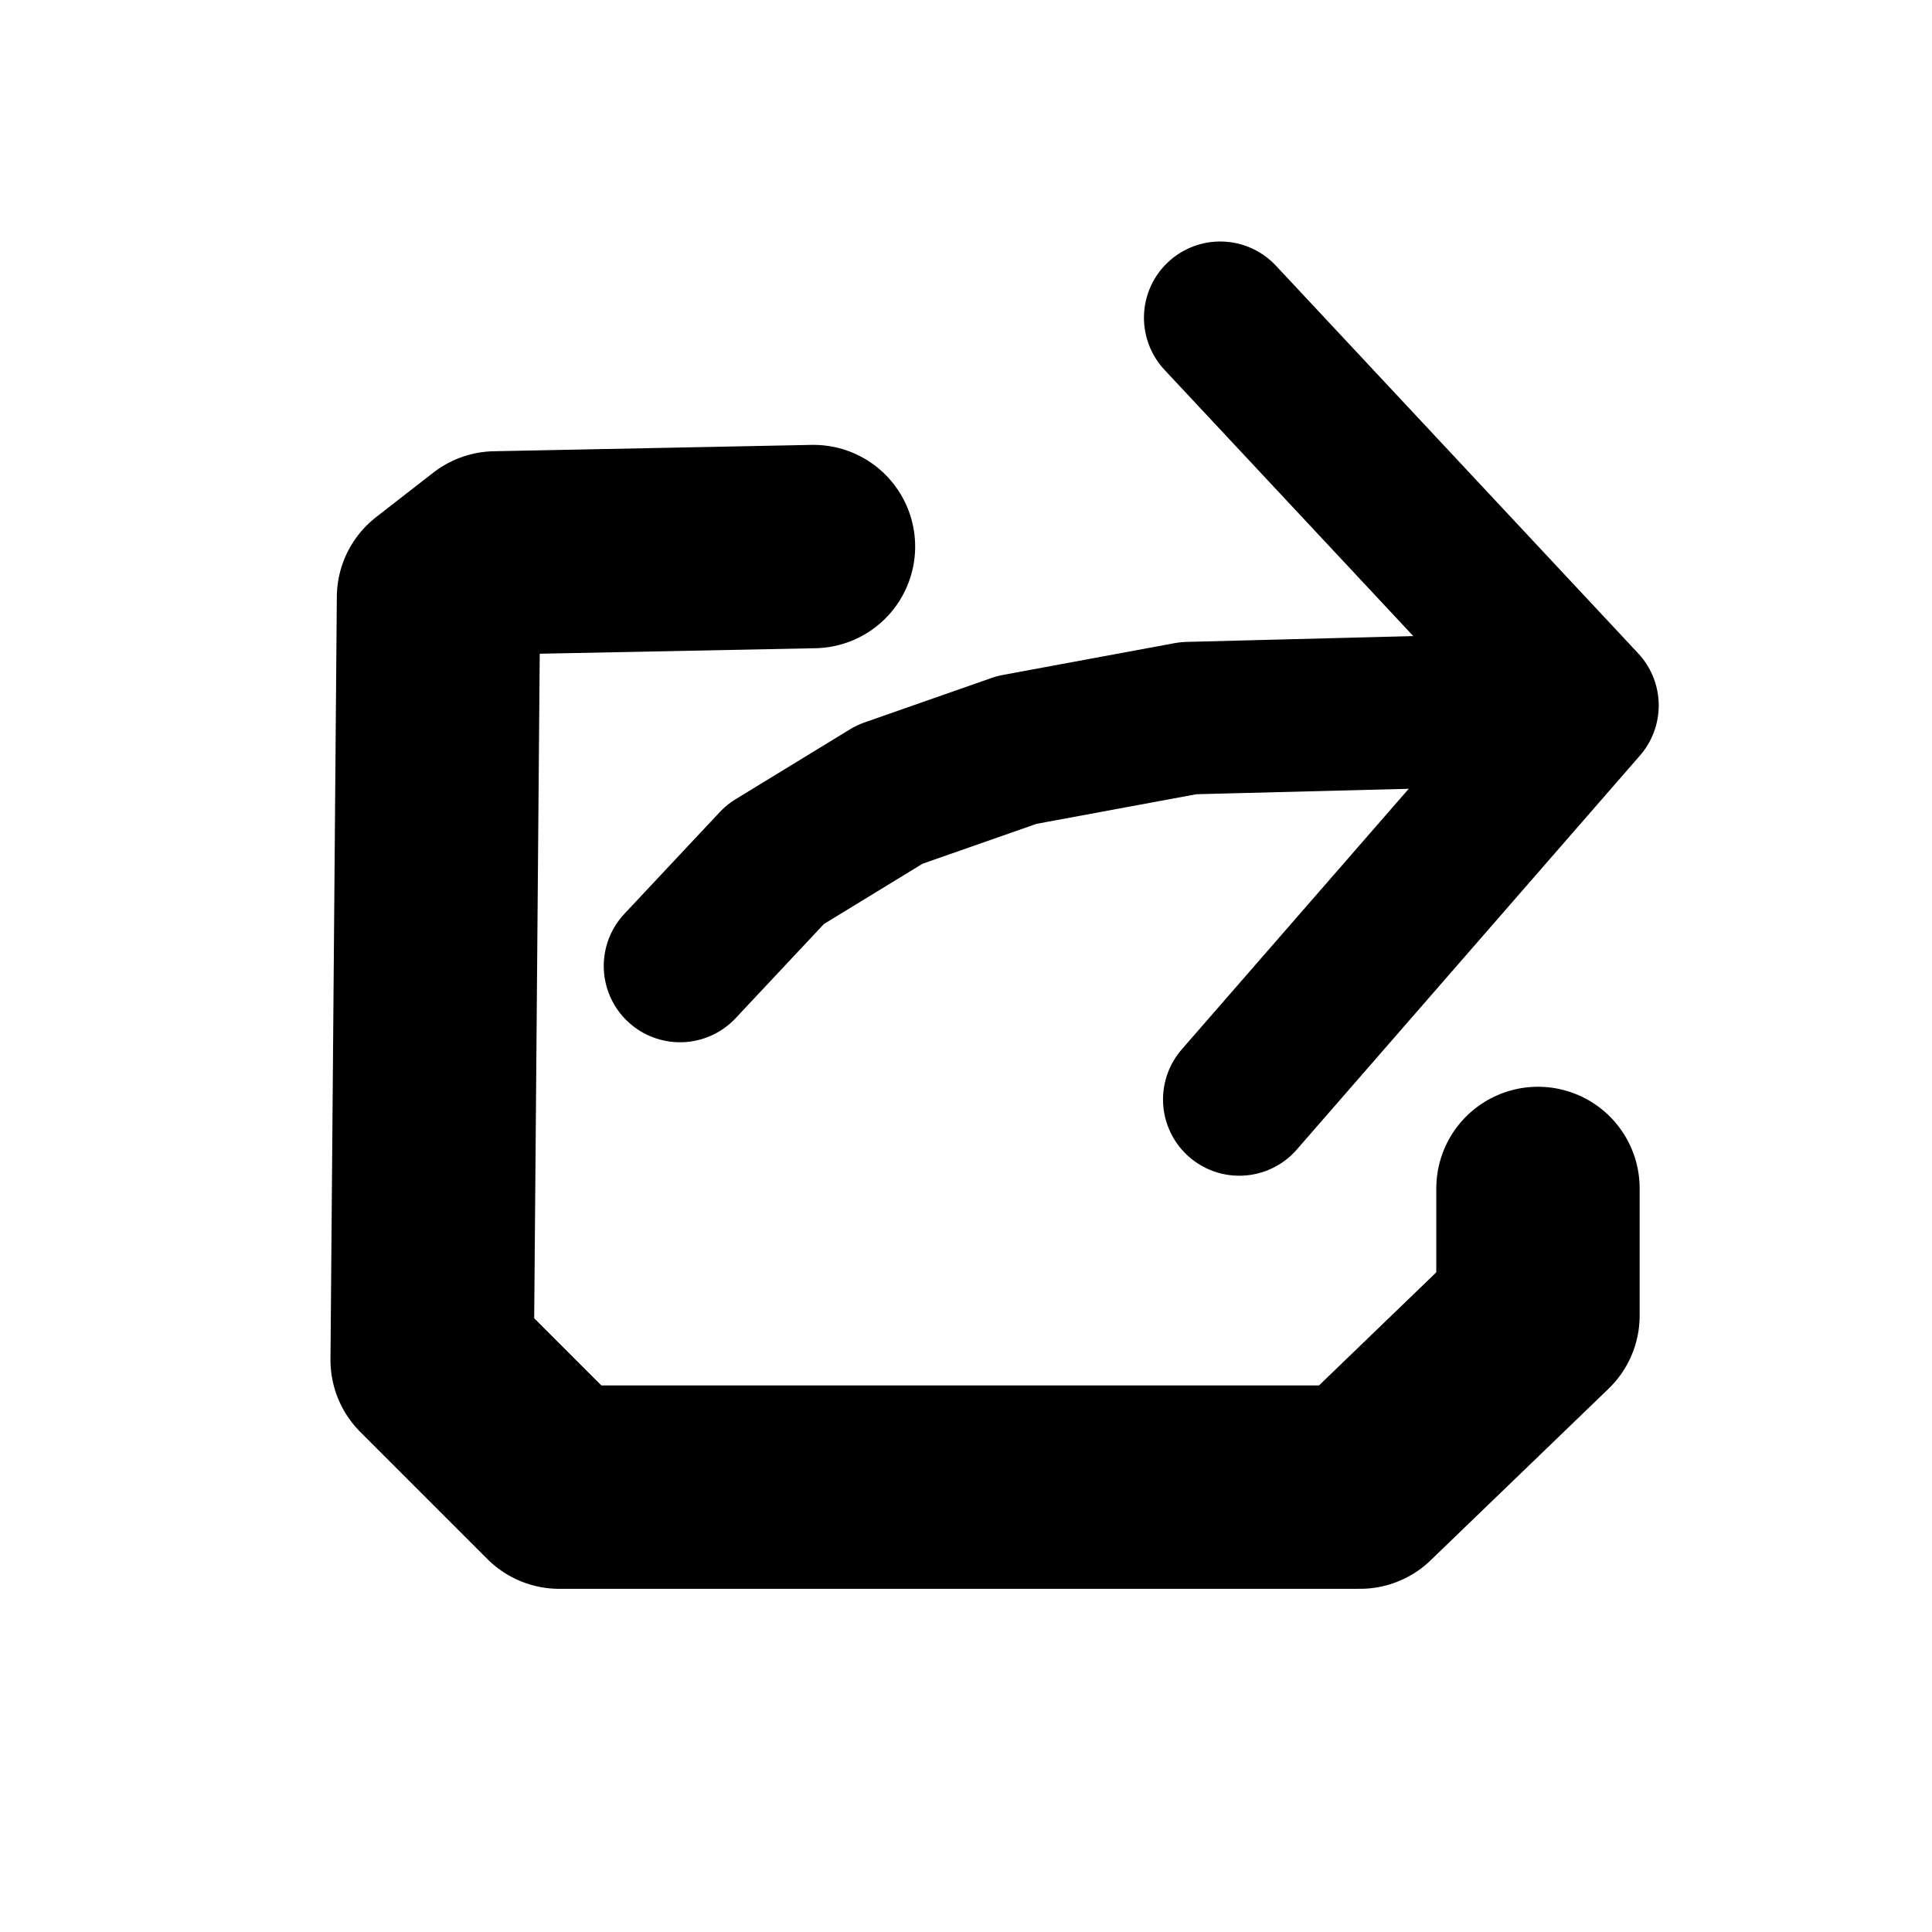
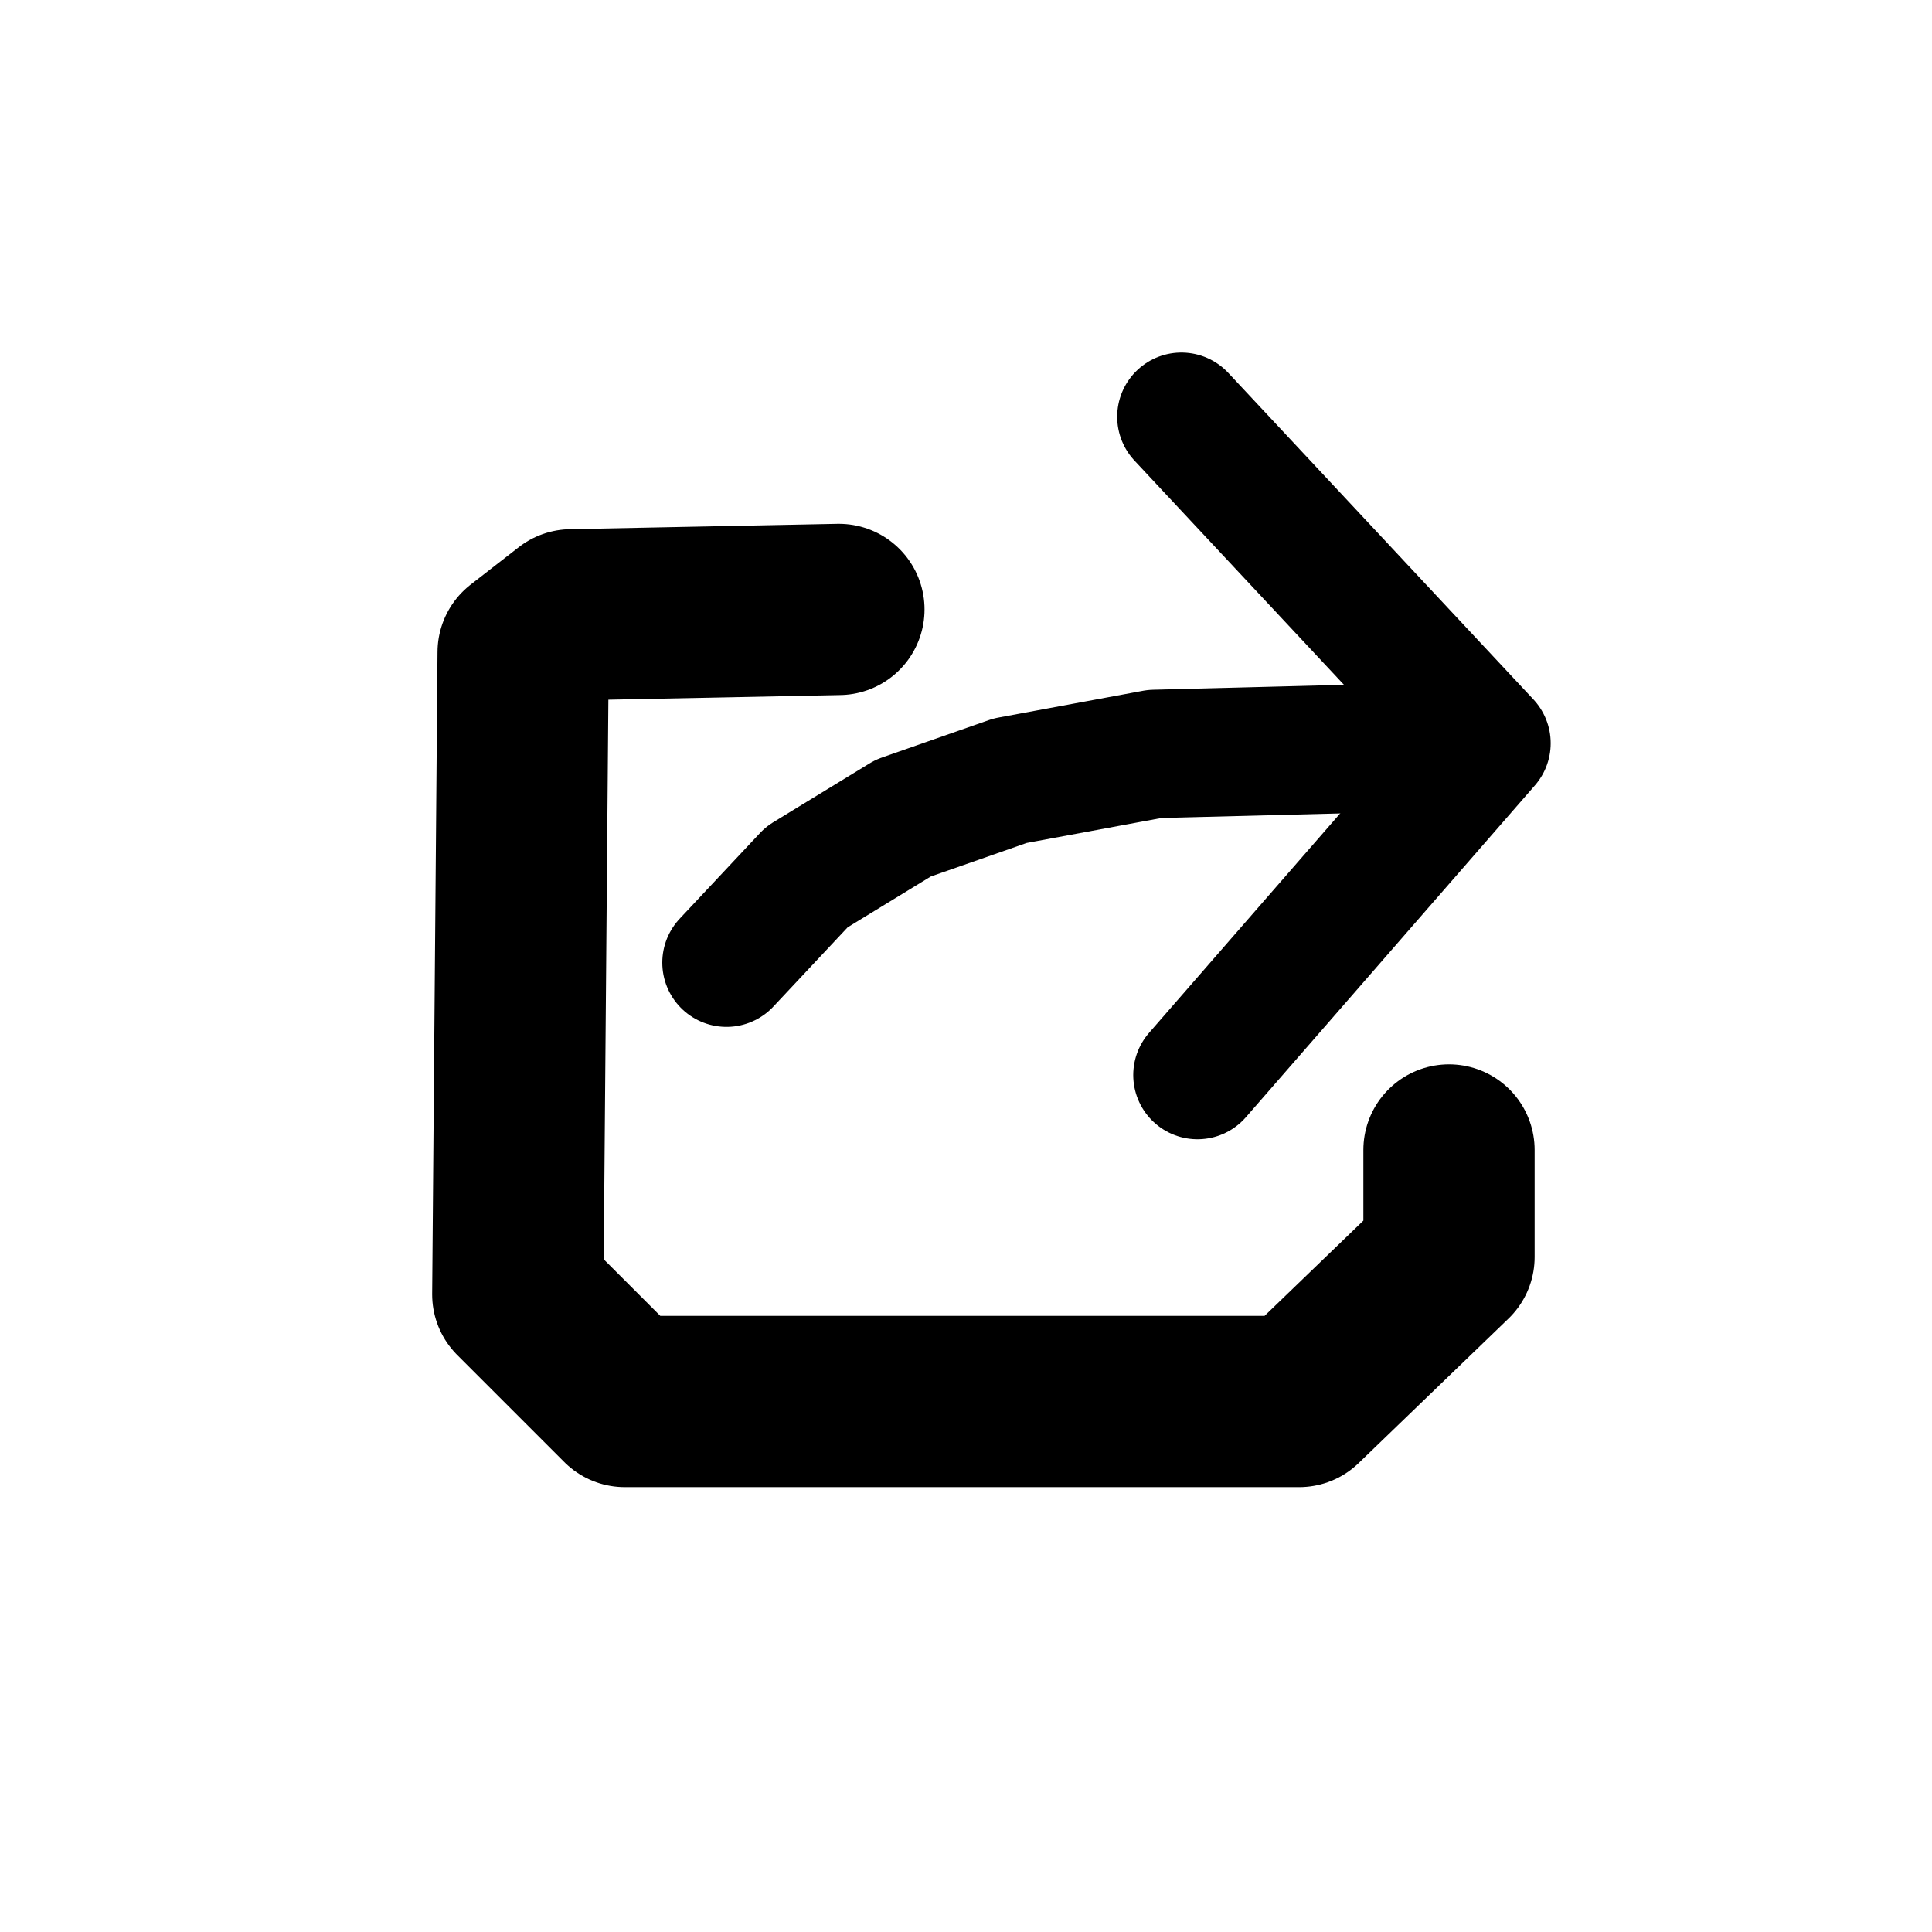
<svg xmlns="http://www.w3.org/2000/svg" width="76" height="76" id="svg2" version="1.1">
  <defs id="defs4" />
  <g id="layer2" style="display:none">
    <path style="fill:none;stroke:#000000;stroke-width:10;stroke-linecap:round;stroke-linejoin:round;stroke-miterlimit:4;stroke-opacity:1;stroke-dasharray:none" d="m 52.141,19.659 c -46.015,26.786 -29.445,17 -29.445,17 l 0,0" id="path3835" />
    <path style="fill:none;stroke:#000000;stroke-width:10;stroke-linecap:round;stroke-linejoin:round;stroke-miterlimit:4;stroke-opacity:1;stroke-dasharray:none" d="m 52.877,57.31 c -46.205,-26.457 -29.445,-17 -29.445,-17 l 0,0" id="path3835-8" />
  </g>
  <g id="layer1" style="display:inline">
-     <path style="fill:none;stroke:#000000;stroke-width:8;stroke-linecap:round;stroke-linejoin:round;stroke-miterlimit:4;stroke-opacity:1;stroke-dasharray:none" d="m 32,21.5 -12.5,0.25 -2.25,1.75 -0.25,30 5,5 31.5,0 7,-6.75 0,-5 0,1.25" id="path3936" />
-     <path style="fill:none;stroke:#000000;stroke-width:6;stroke-linecap:round;stroke-linejoin:round;stroke-miterlimit:4;stroke-opacity:1;stroke-dasharray:none" d="m 48,12.5 14.25,15.25 -13.5,15.5" id="path3938" />
-     <path style="fill:none;stroke:#000000;stroke-width:6;stroke-linecap:round;stroke-linejoin:round;stroke-miterlimit:4;stroke-opacity:1;stroke-dasharray:none" d="M 56.5,28 46.75,28.25 40,29.5 35,31.25 30.5,34 26.75,38" id="path3940" />
+     <g id="g2988" transform="matrix(0.8421053,0,0,0.8421053,6.052632,5.868421)">
+       <path id="path3936" d="m 32,21.5 -12.5,0.25 -2.25,1.75 -0.25,30 5,5 31.5,0 7,-6.75 0,-5 0,1.25" style="fill:none;stroke:#000000;stroke-width:8;stroke-linecap:round;stroke-linejoin:round;stroke-miterlimit:4;stroke-opacity:1;stroke-dasharray:none" />
+       <path id="path3938" d="m 48,12.5 14.25,15.25 -13.5,15.5" style="fill:none;stroke:#000000;stroke-width:6;stroke-linecap:round;stroke-linejoin:round;stroke-miterlimit:4;stroke-opacity:1;stroke-dasharray:none" />
+       <path id="path3940" d="M 56.5,28 46.75,28.25 40,29.5 35,31.25 30.5,34 26.75,38" style="fill:none;stroke:#000000;stroke-width:6;stroke-linecap:round;stroke-linejoin:round;stroke-miterlimit:4;stroke-opacity:1;stroke-dasharray:none" />
+     </g>
  </g>
</svg>
